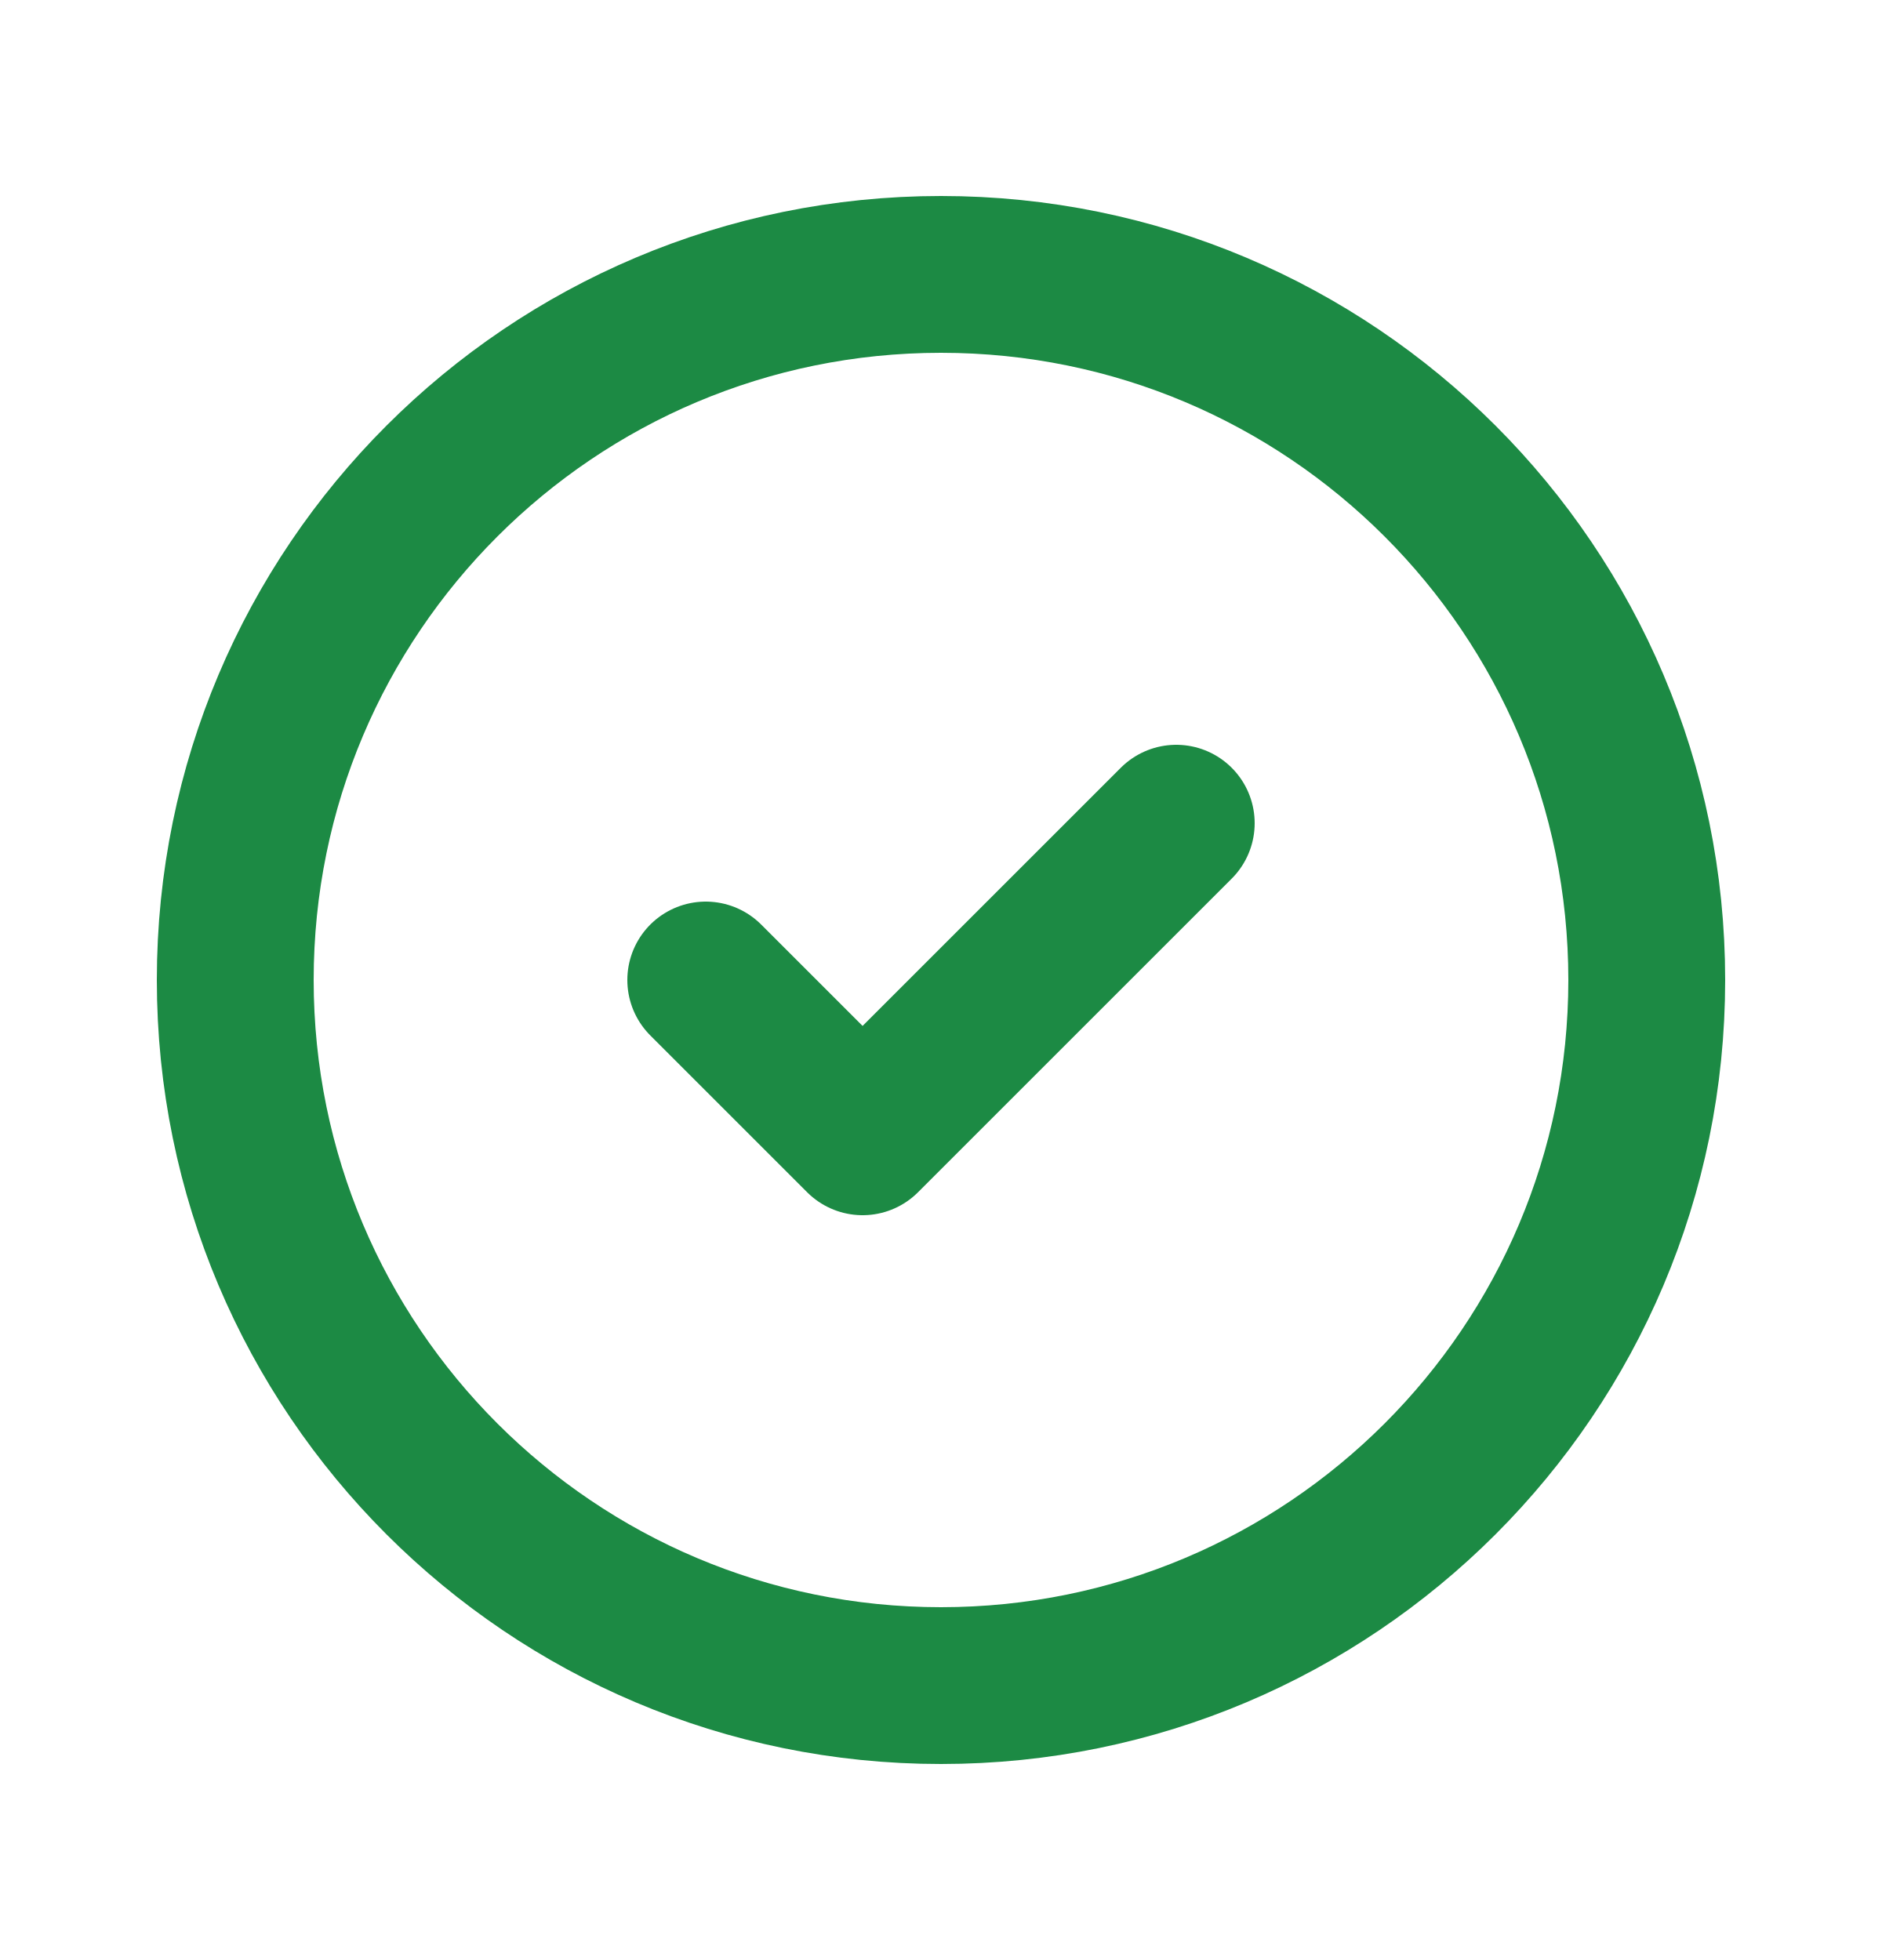
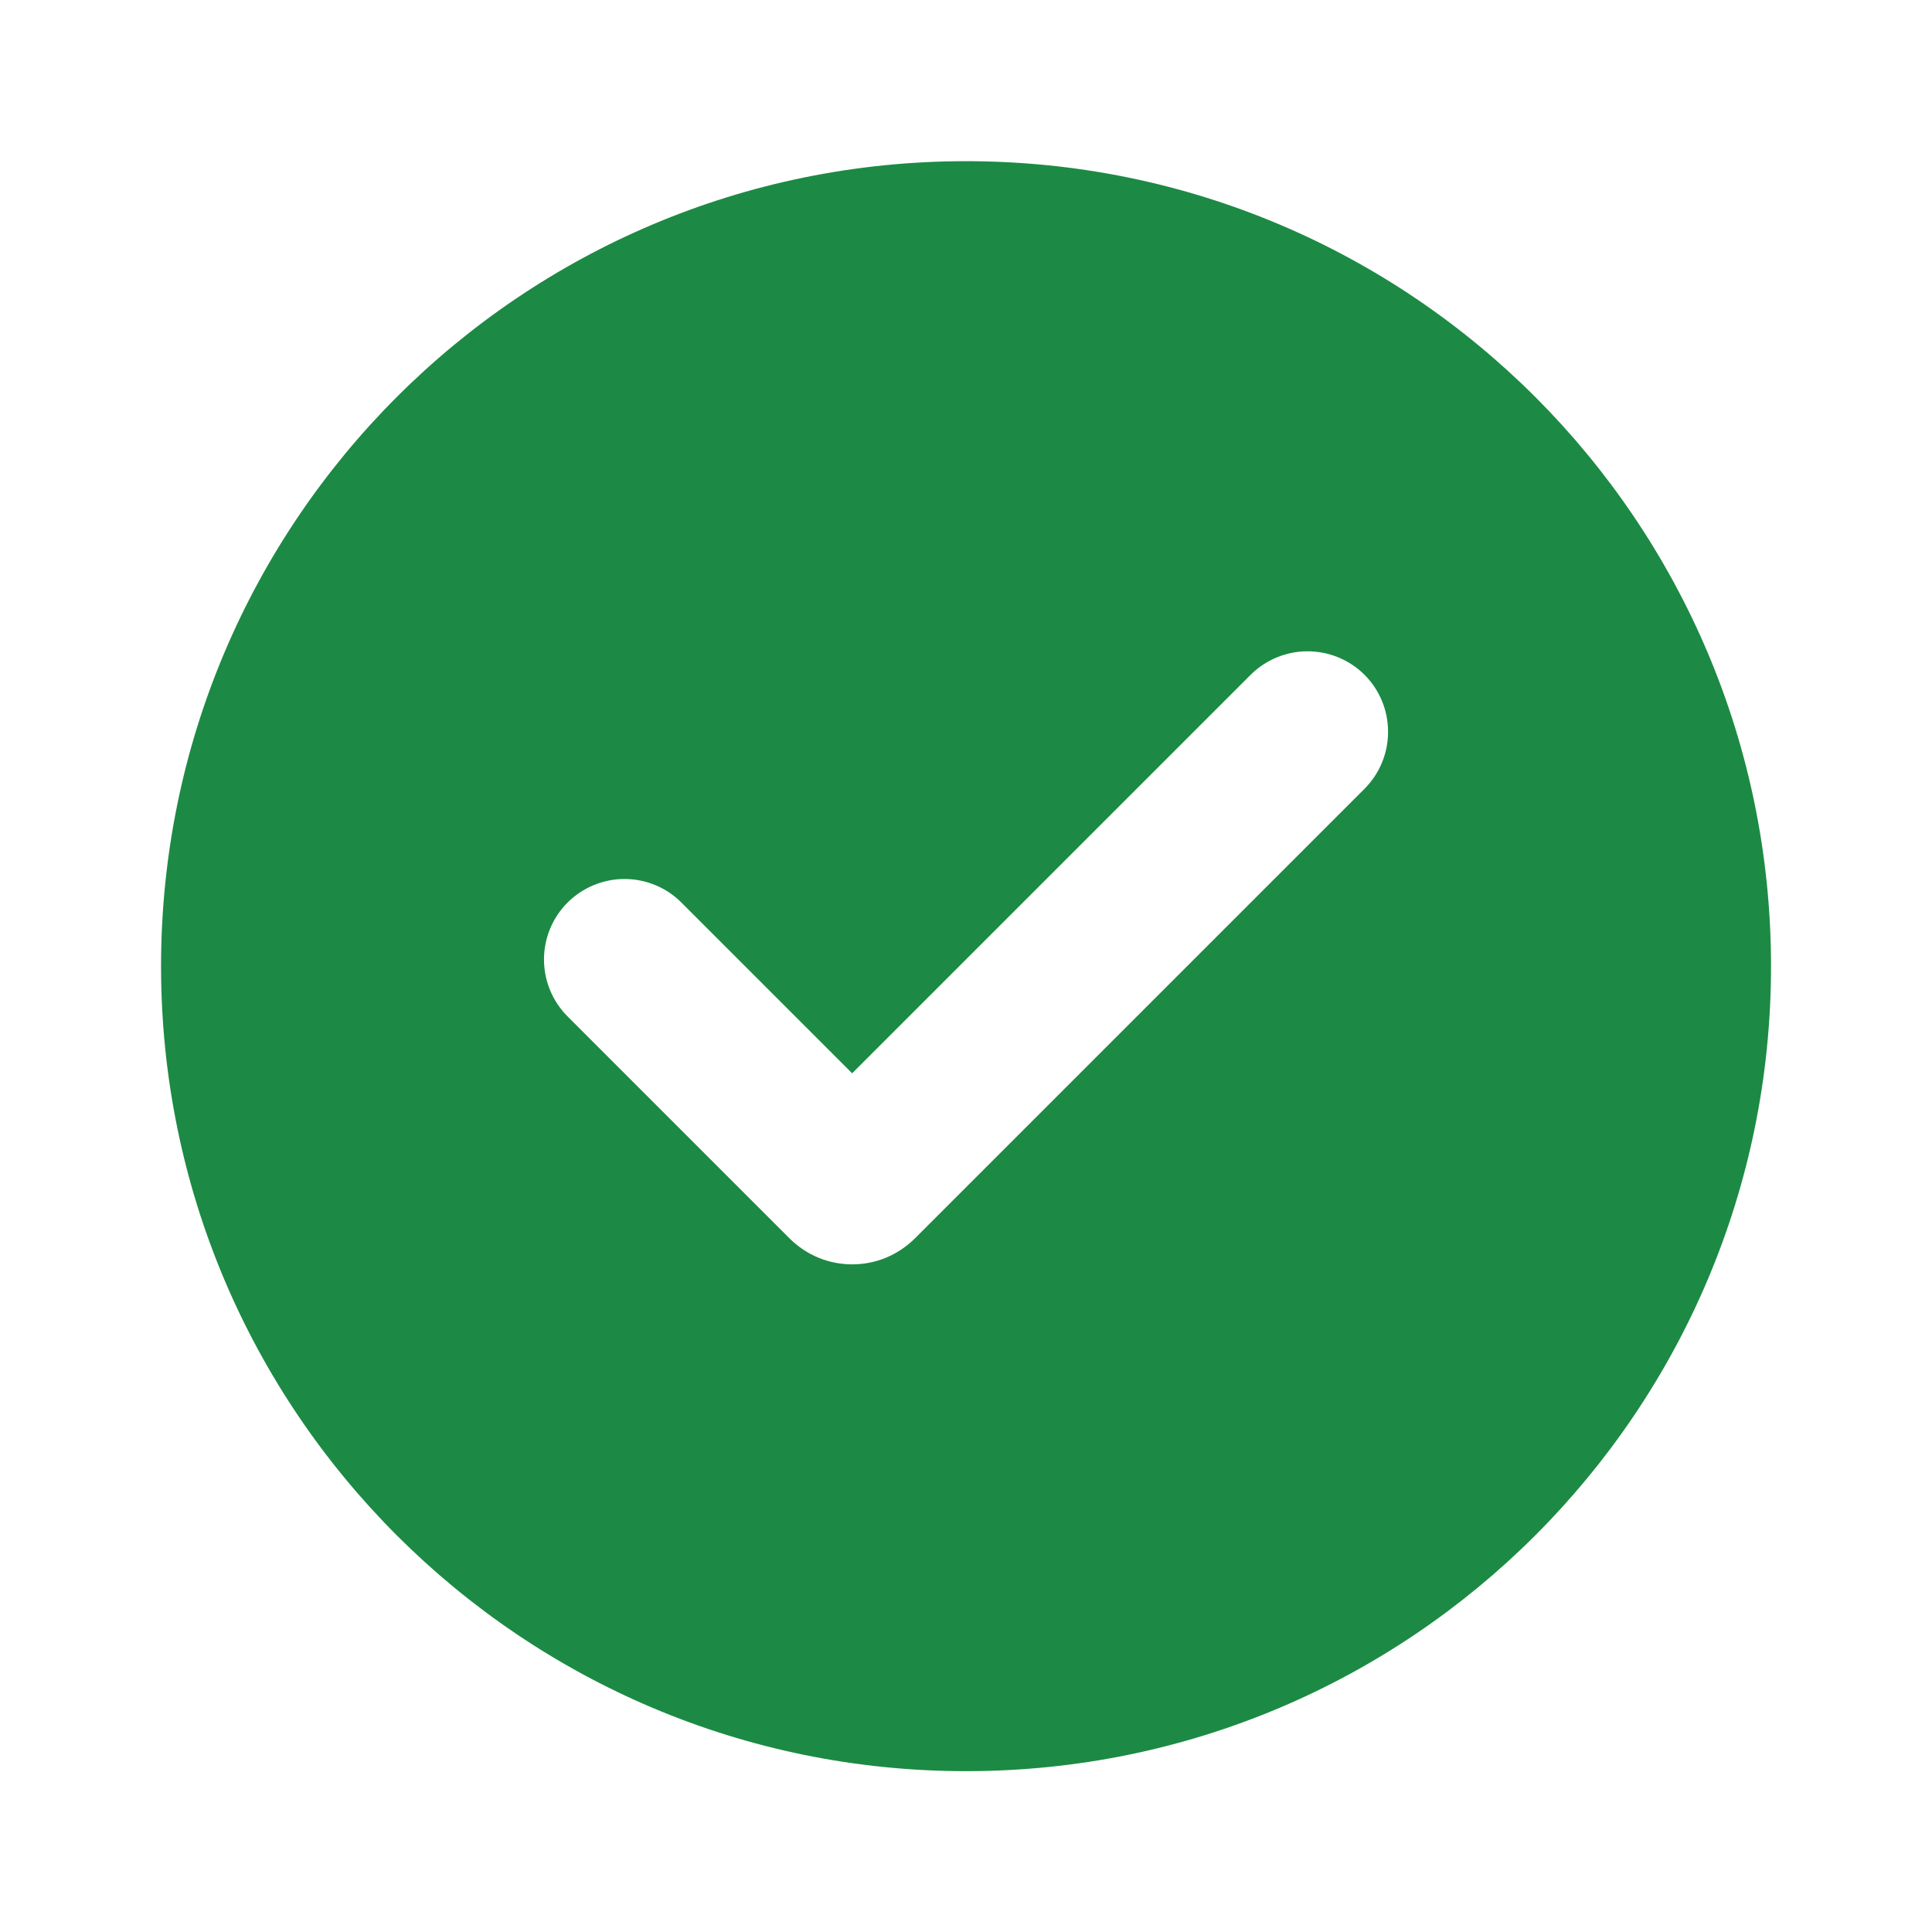
- <svg xmlns="http://www.w3.org/2000/svg" width="24" height="25" viewBox="0 0 24 25" fill="none">
-   <path d="M9 12.5L11 14.5L15 10.5M21 12.5C21 17.471 16.971 21.5 12 21.5C7.029 21.5 3 17.471 3 12.5C3 7.529 7.029 3.5 12 3.5C16.971 3.5 21 7.529 21 12.5Z" stroke="#1C8A44" stroke-width="2" stroke-linecap="round" stroke-linejoin="round" />
+ <svg xmlns="http://www.w3.org/2000/svg" width="28" height="28" viewBox="0 0 28 28" fill="none">
+   <path d="M14.001 2.336C20.444 2.336 25.667 7.559 25.667 14.003C25.667 20.446 20.444 25.669 14.001 25.669C7.557 25.669 2.334 20.446 2.334 14.003C2.334 7.559 7.557 2.336 14.001 2.336ZM18.125 9.78L12.35 15.555L9.876 13.081C9.768 12.973 9.64 12.886 9.498 12.828C9.356 12.769 9.205 12.739 9.051 12.739C8.742 12.739 8.445 12.862 8.226 13.08C8.007 13.299 7.884 13.596 7.884 13.905C7.884 14.215 8.007 14.512 8.226 14.731L11.443 17.948C11.562 18.067 11.704 18.162 11.86 18.227C12.015 18.291 12.182 18.324 12.351 18.324C12.52 18.324 12.687 18.291 12.842 18.227C12.998 18.162 13.139 18.067 13.259 17.948L19.776 11.431C19.995 11.212 20.117 10.915 20.117 10.606C20.117 10.296 19.995 9.999 19.776 9.78C19.557 9.562 19.26 9.439 18.95 9.439C18.641 9.439 18.344 9.562 18.125 9.78Z" fill="#1C8A44" />
</svg>
